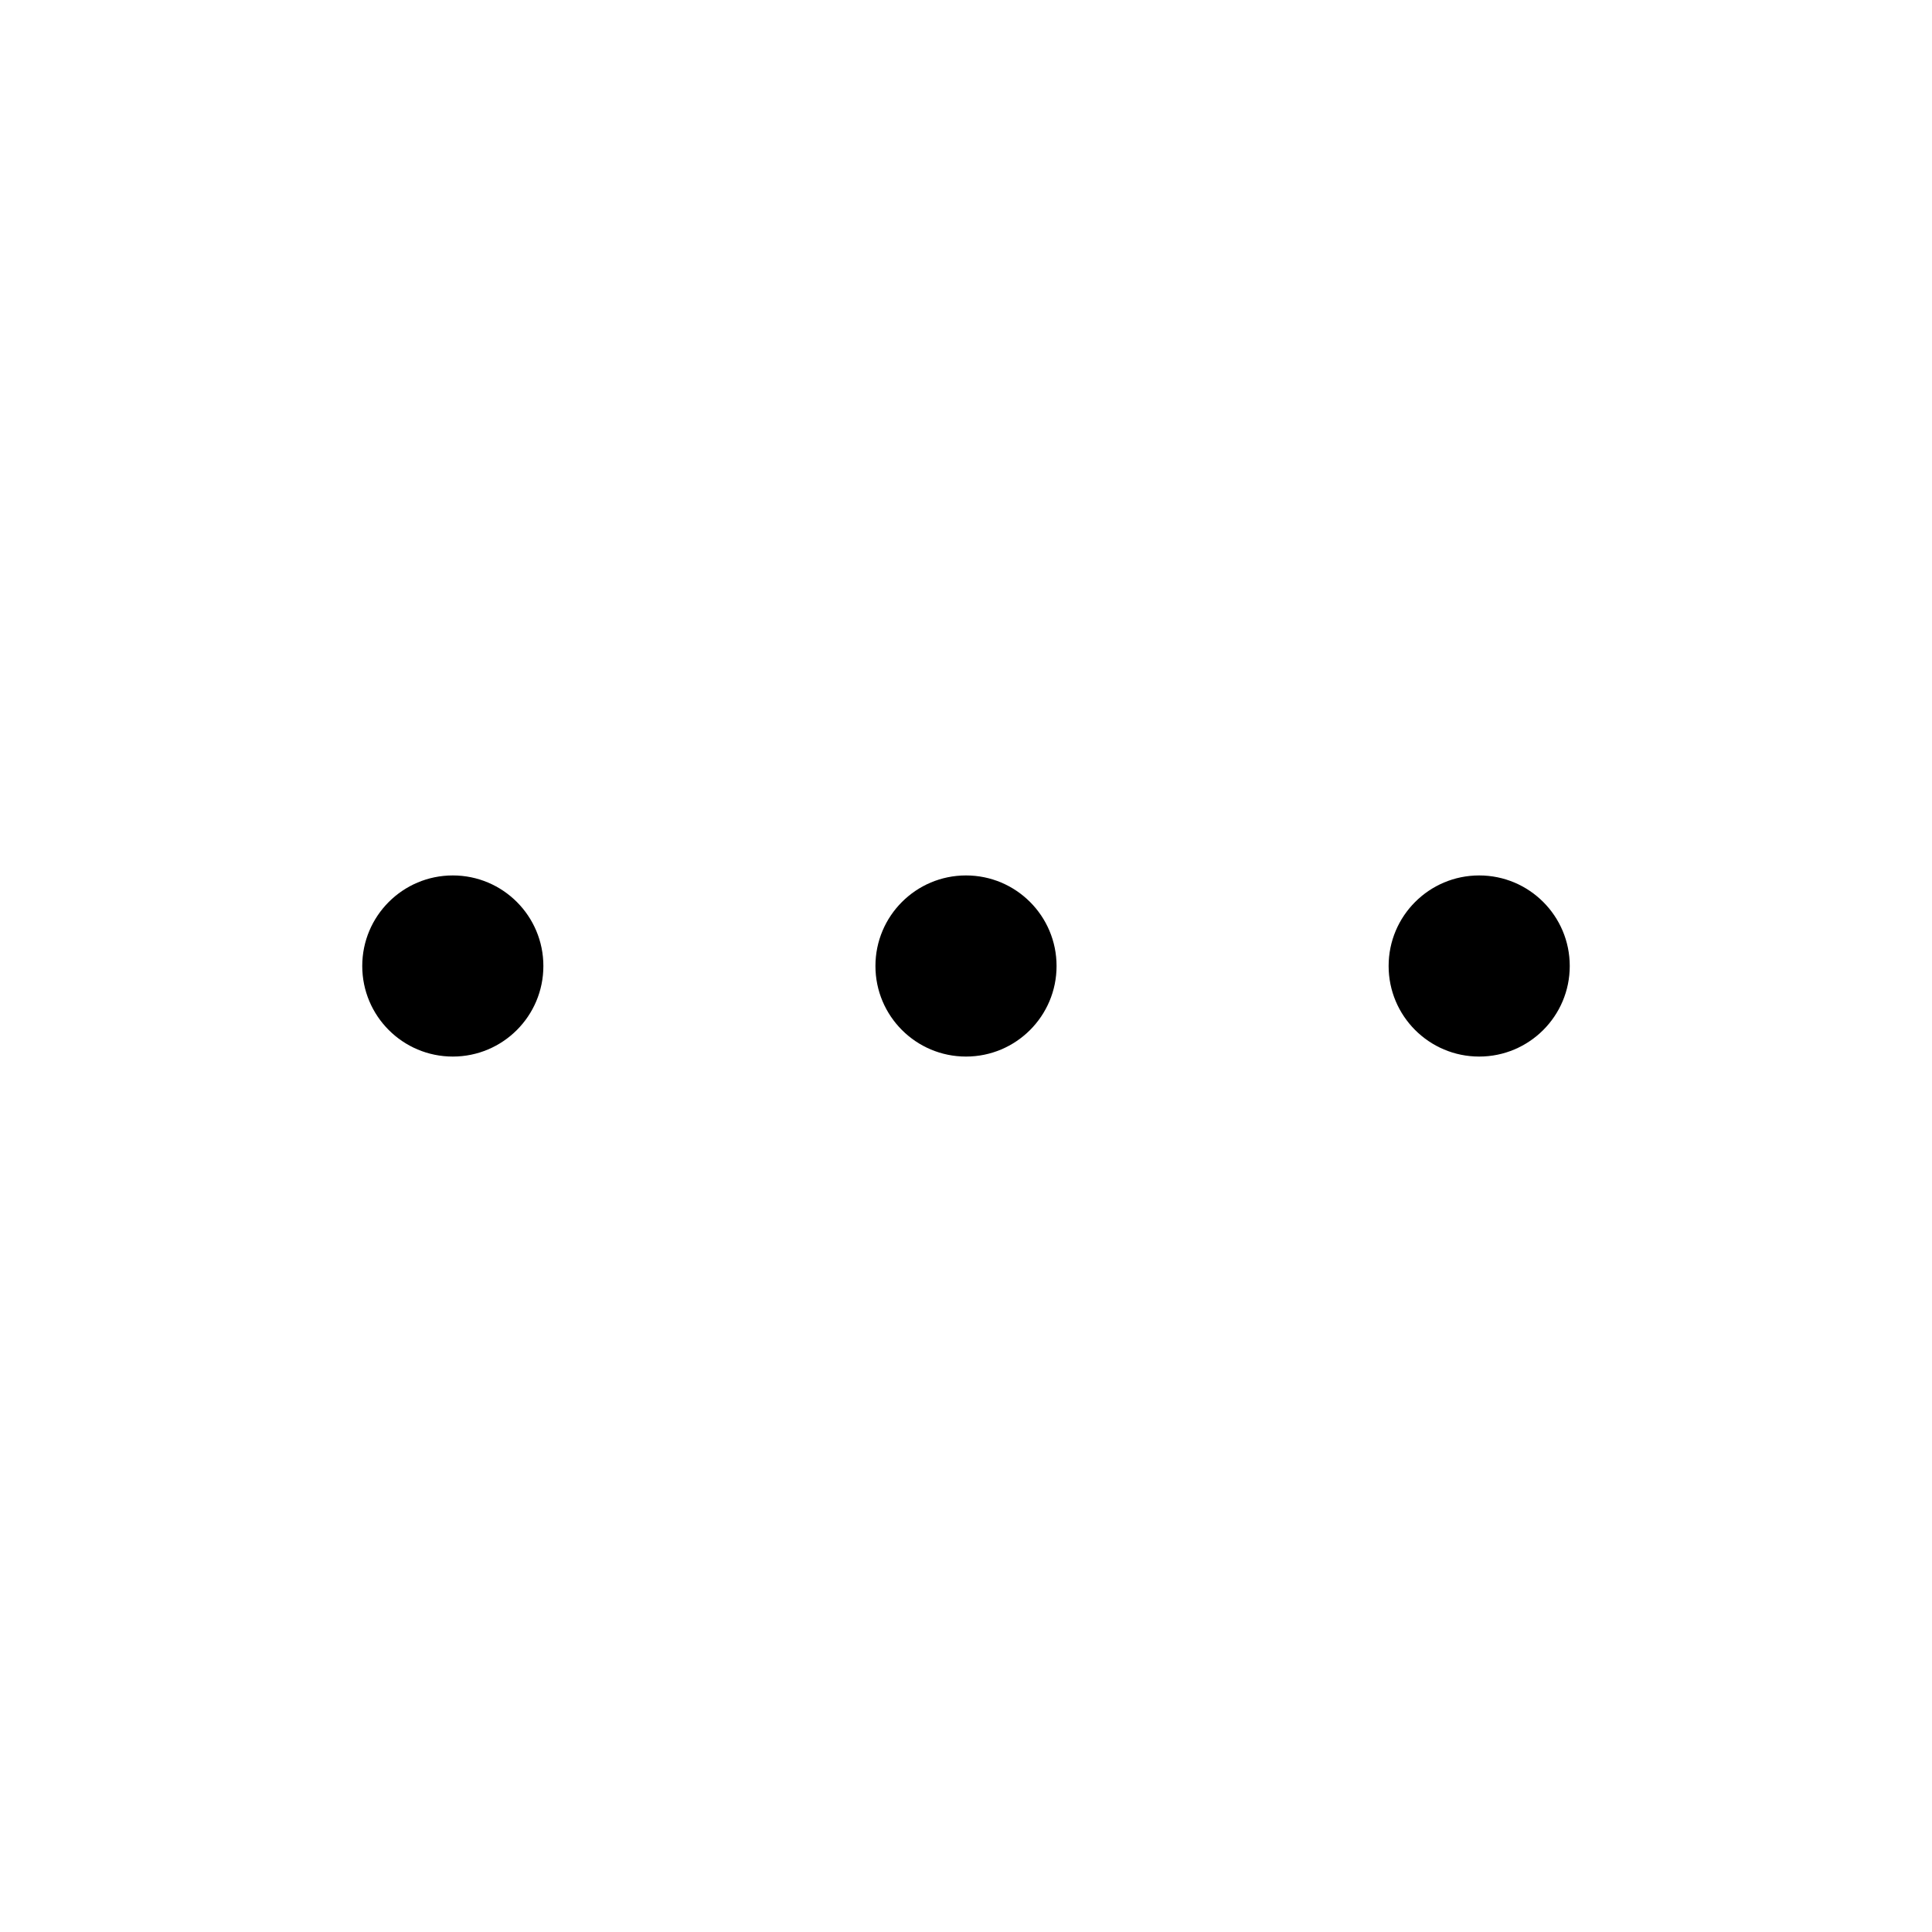
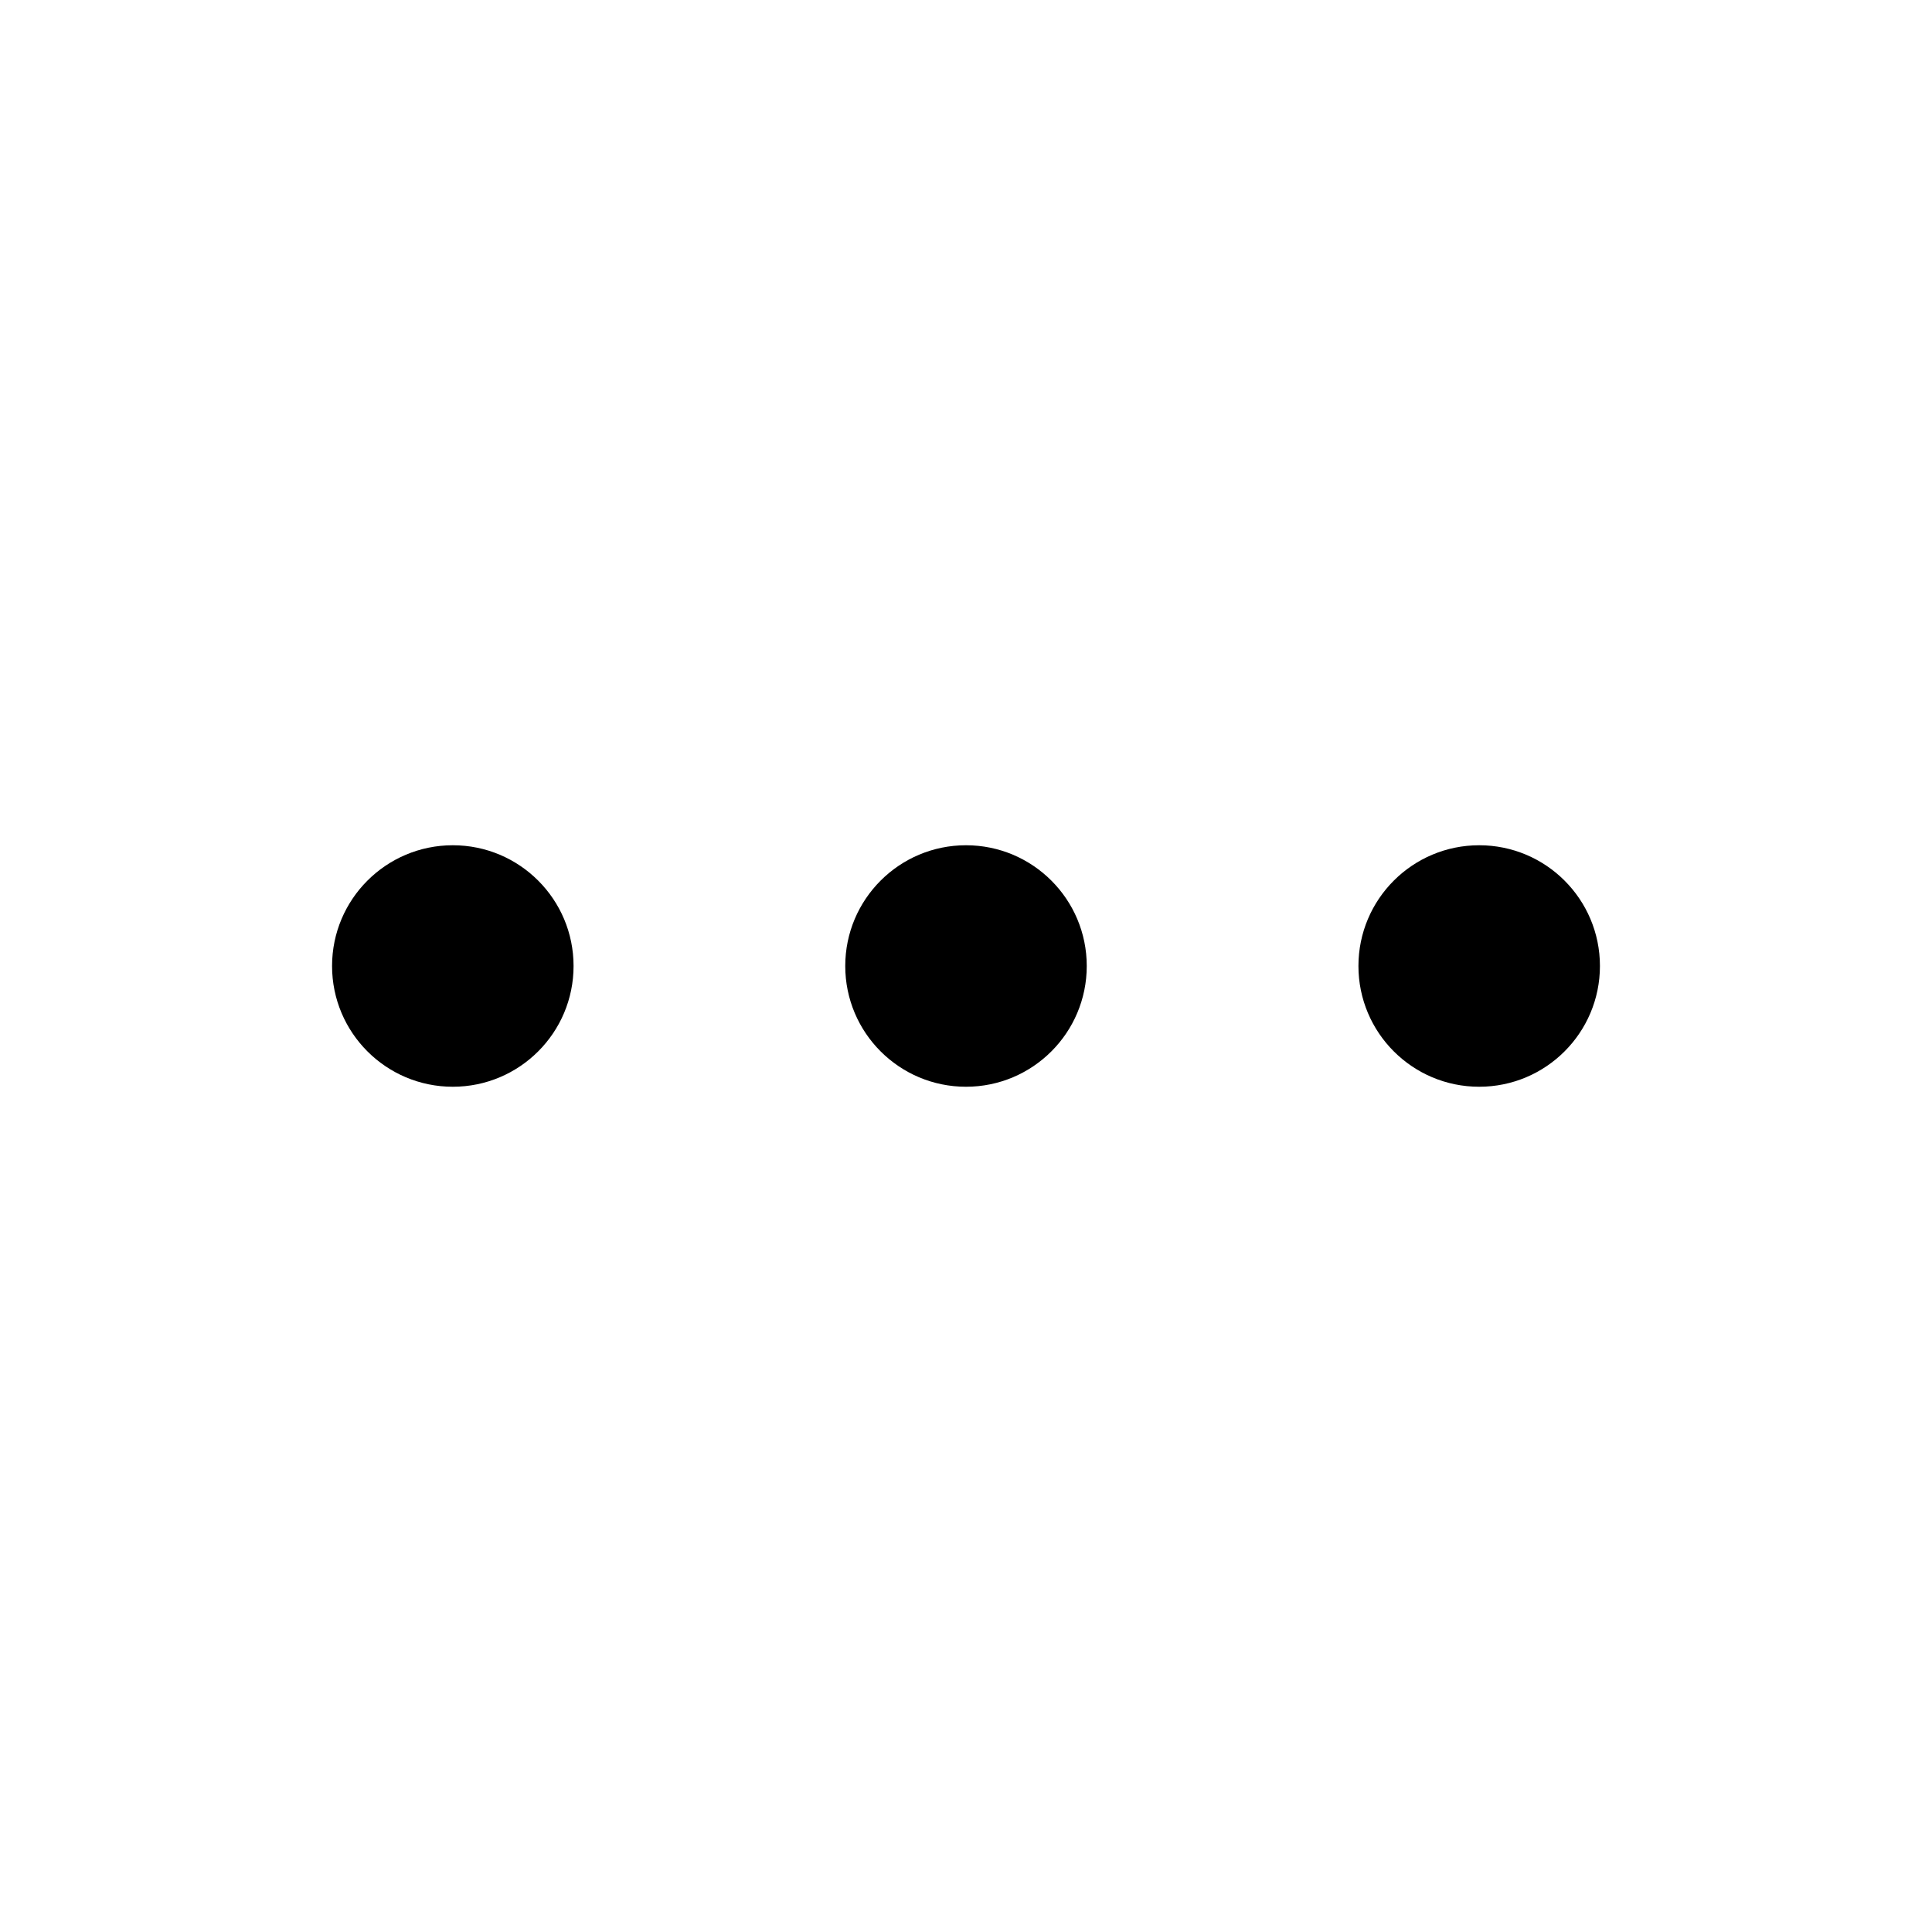
<svg xmlns="http://www.w3.org/2000/svg" viewBox="0 0 256 256" fill="#000">
-   <path d="M140,128a12,12,0,1,1-12-12A12,12,0,0,1,140,128Zm56-12a12,12,0,1,0,12,12A12,12,0,0,0,196,116ZM60,116a12,12,0,1,0,12,12A12,12,0,0,0,60,116Z" />
+   <path d="M144,128a16,16,0,1,1-16-16A16,16,0,0,1,144,128ZM60,112a16,16,0,1,0,16,16A16,16,0,0,0,60,112Zm136,0a16,16,0,1,0,16,16A16,16,0,0,0,196,112Z" />
</svg>
